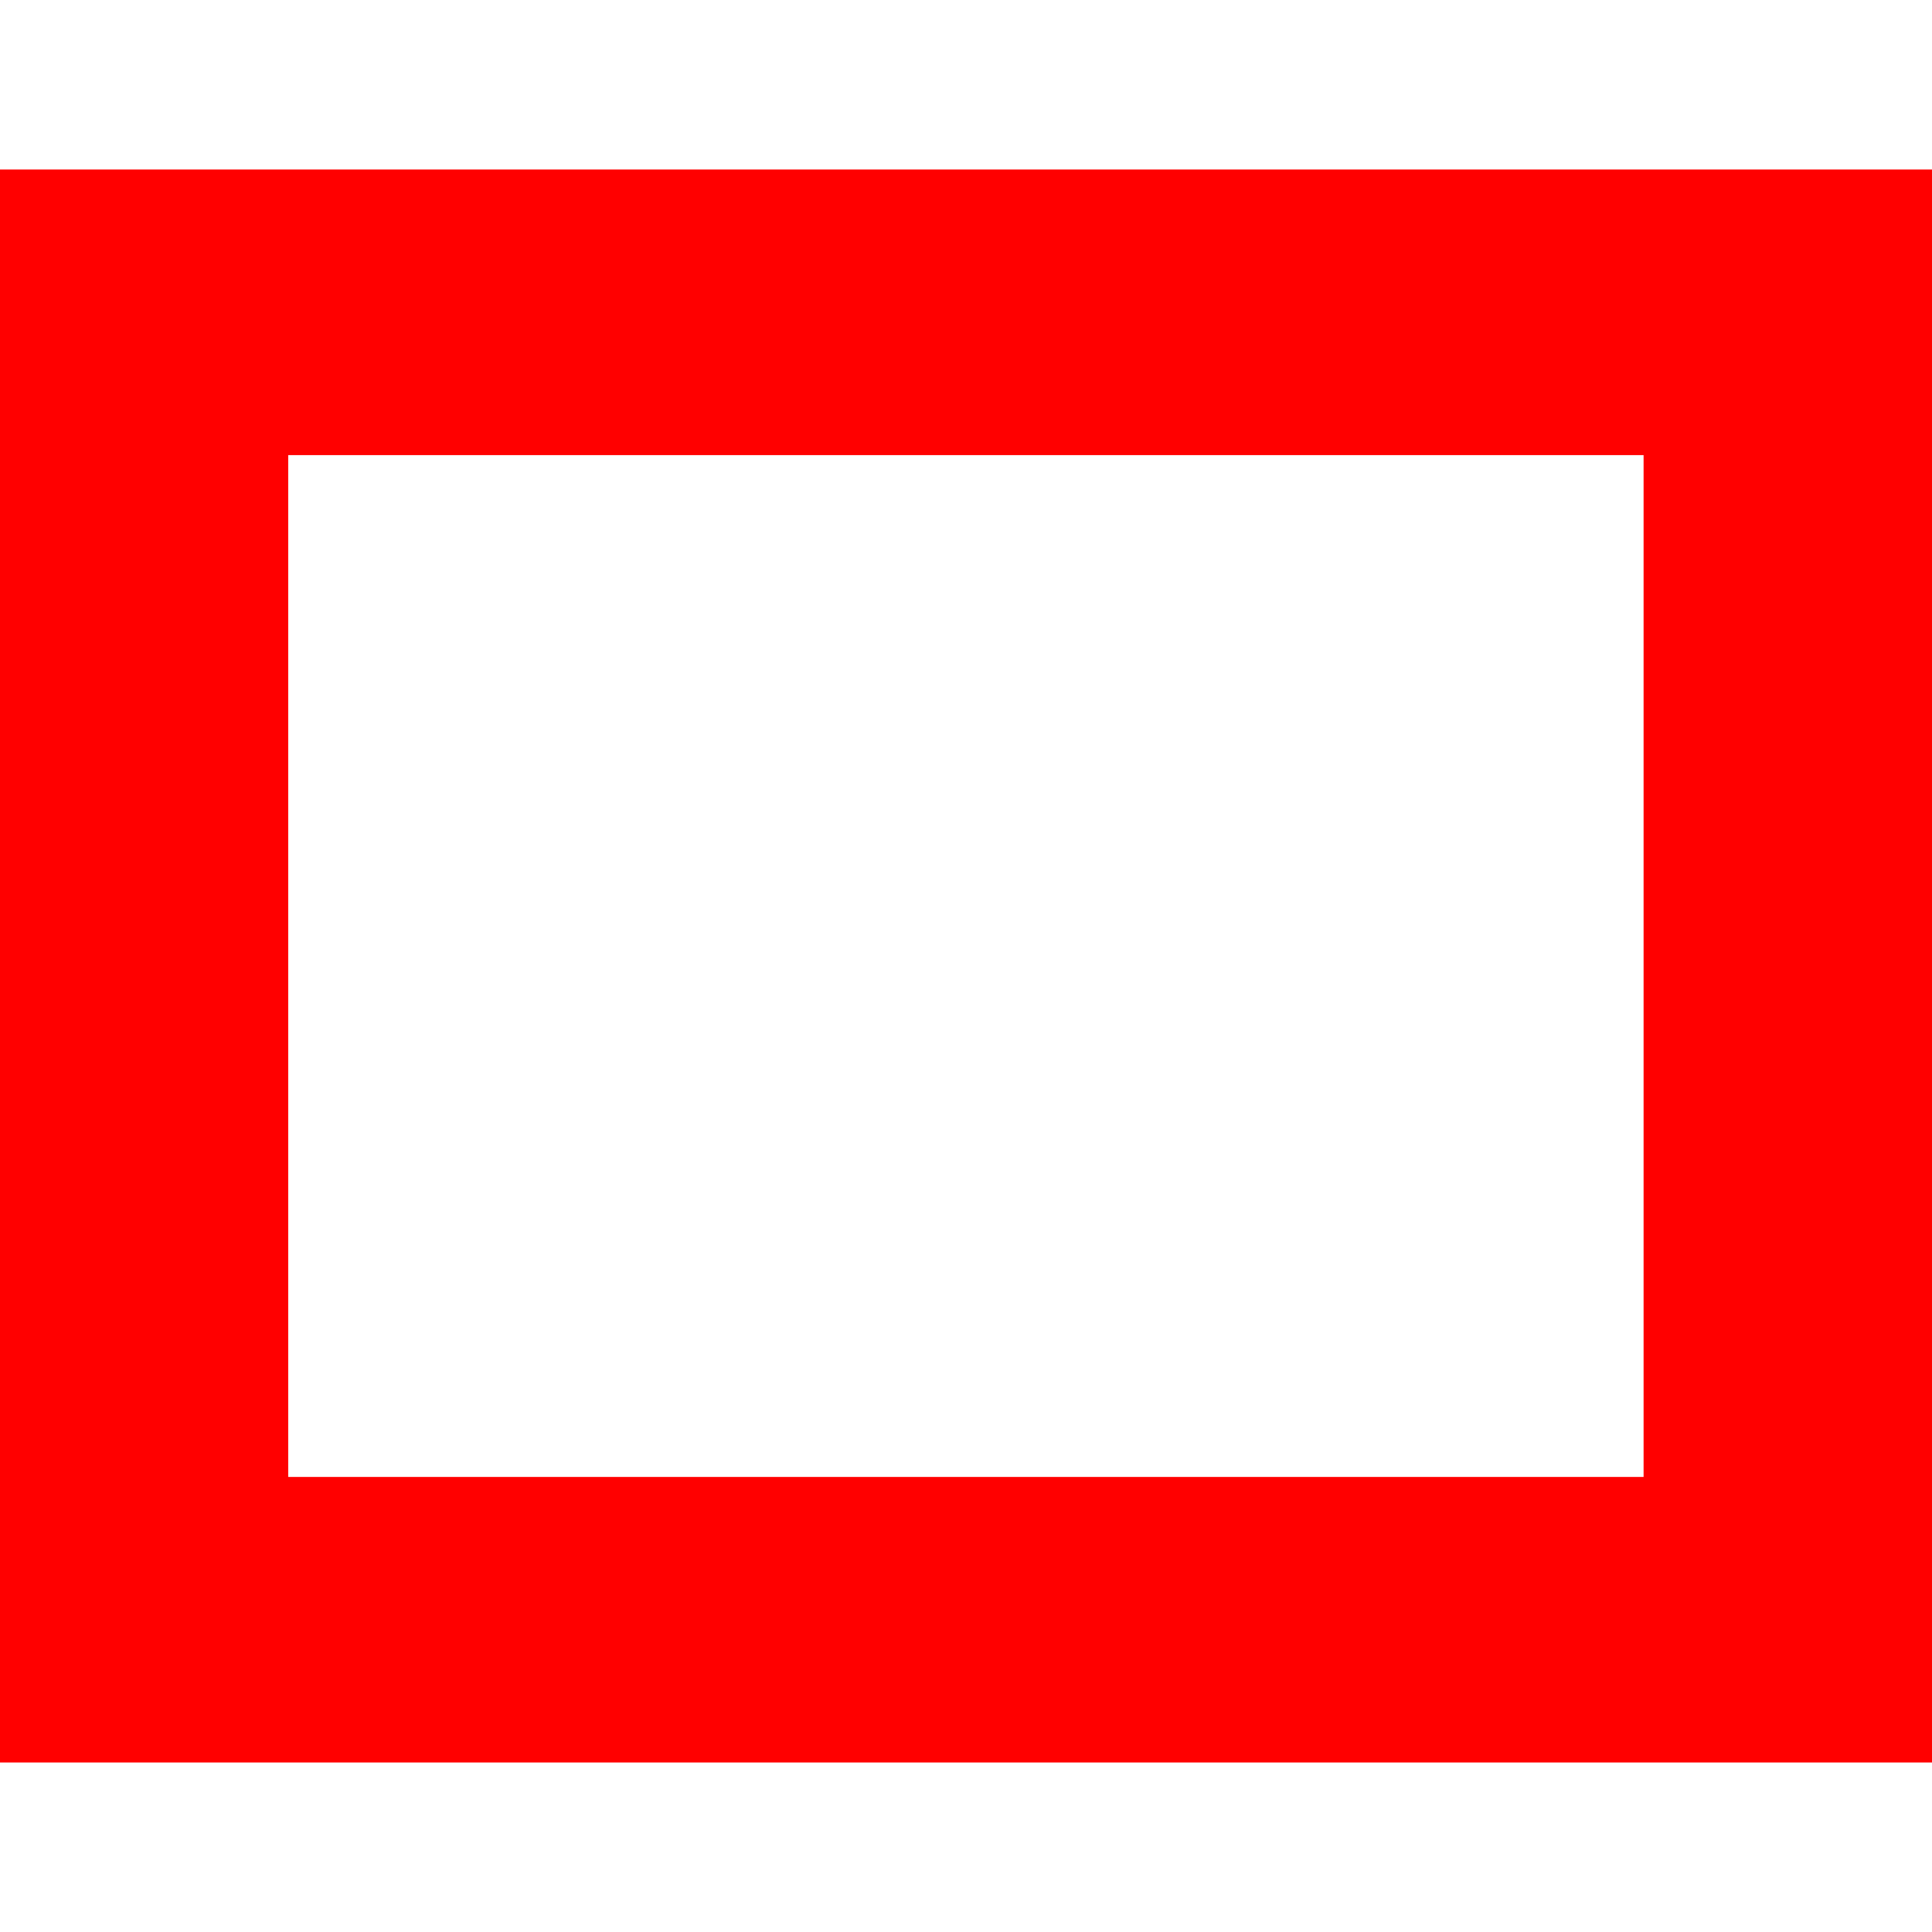
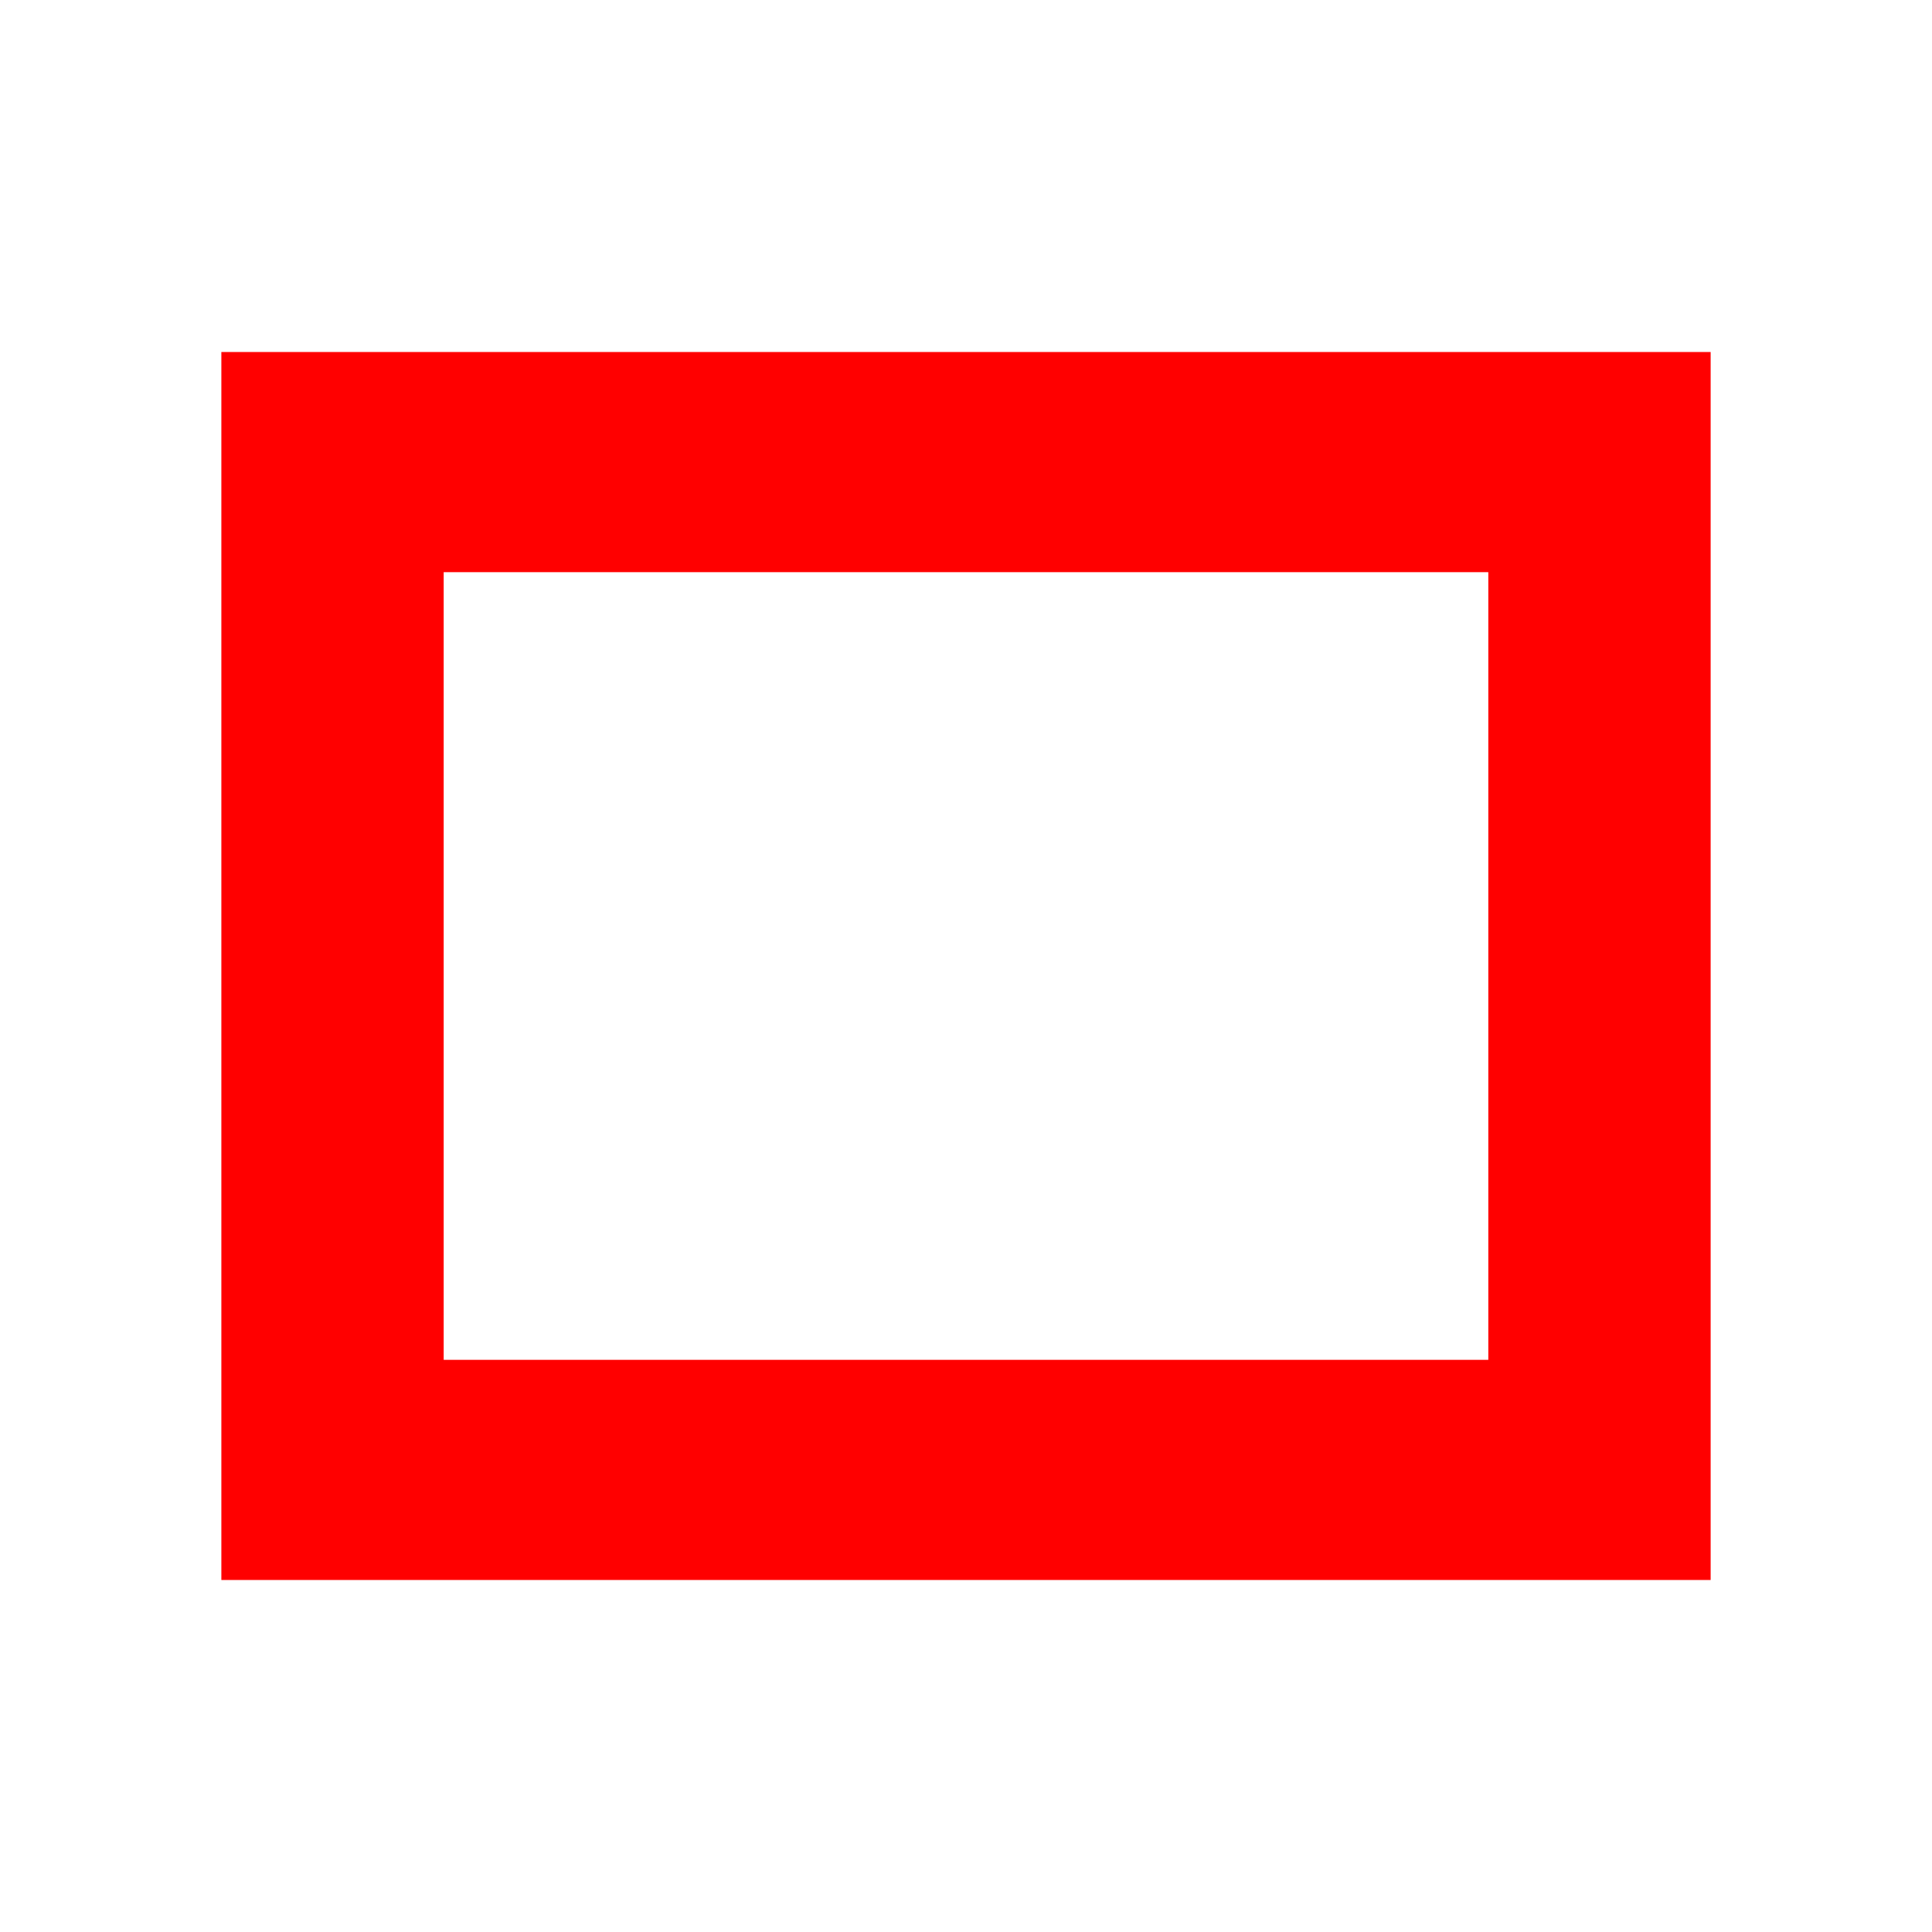
- <svg xmlns="http://www.w3.org/2000/svg" viewBox="0 0 308.34 254.23" width="0.7em" height="0.7em">
+ <svg xmlns="http://www.w3.org/2000/svg" id="Layer_1" data-name="Layer 1" viewBox="0 0 400 400" width="0.7em" height="0.7em">
  <defs>
    <style>.cls-1{fill:red;}</style>
  </defs>
-   <g id="Layer_2" data-name="Layer 2">
-     <g id="Layer_1-2" data-name="Layer 1">
-       <path class="cls-1" d="M0,0V254.23H308.34V0ZM262.31,208.66H46V45.58H262.31Z" />
-     </g>
-   </g>
+   <path class="cls-1" d="M45.83,72.88V327.12H354.17V72.88ZM308.14,281.54H91.86V118.46H308.14Z" />
</svg>
